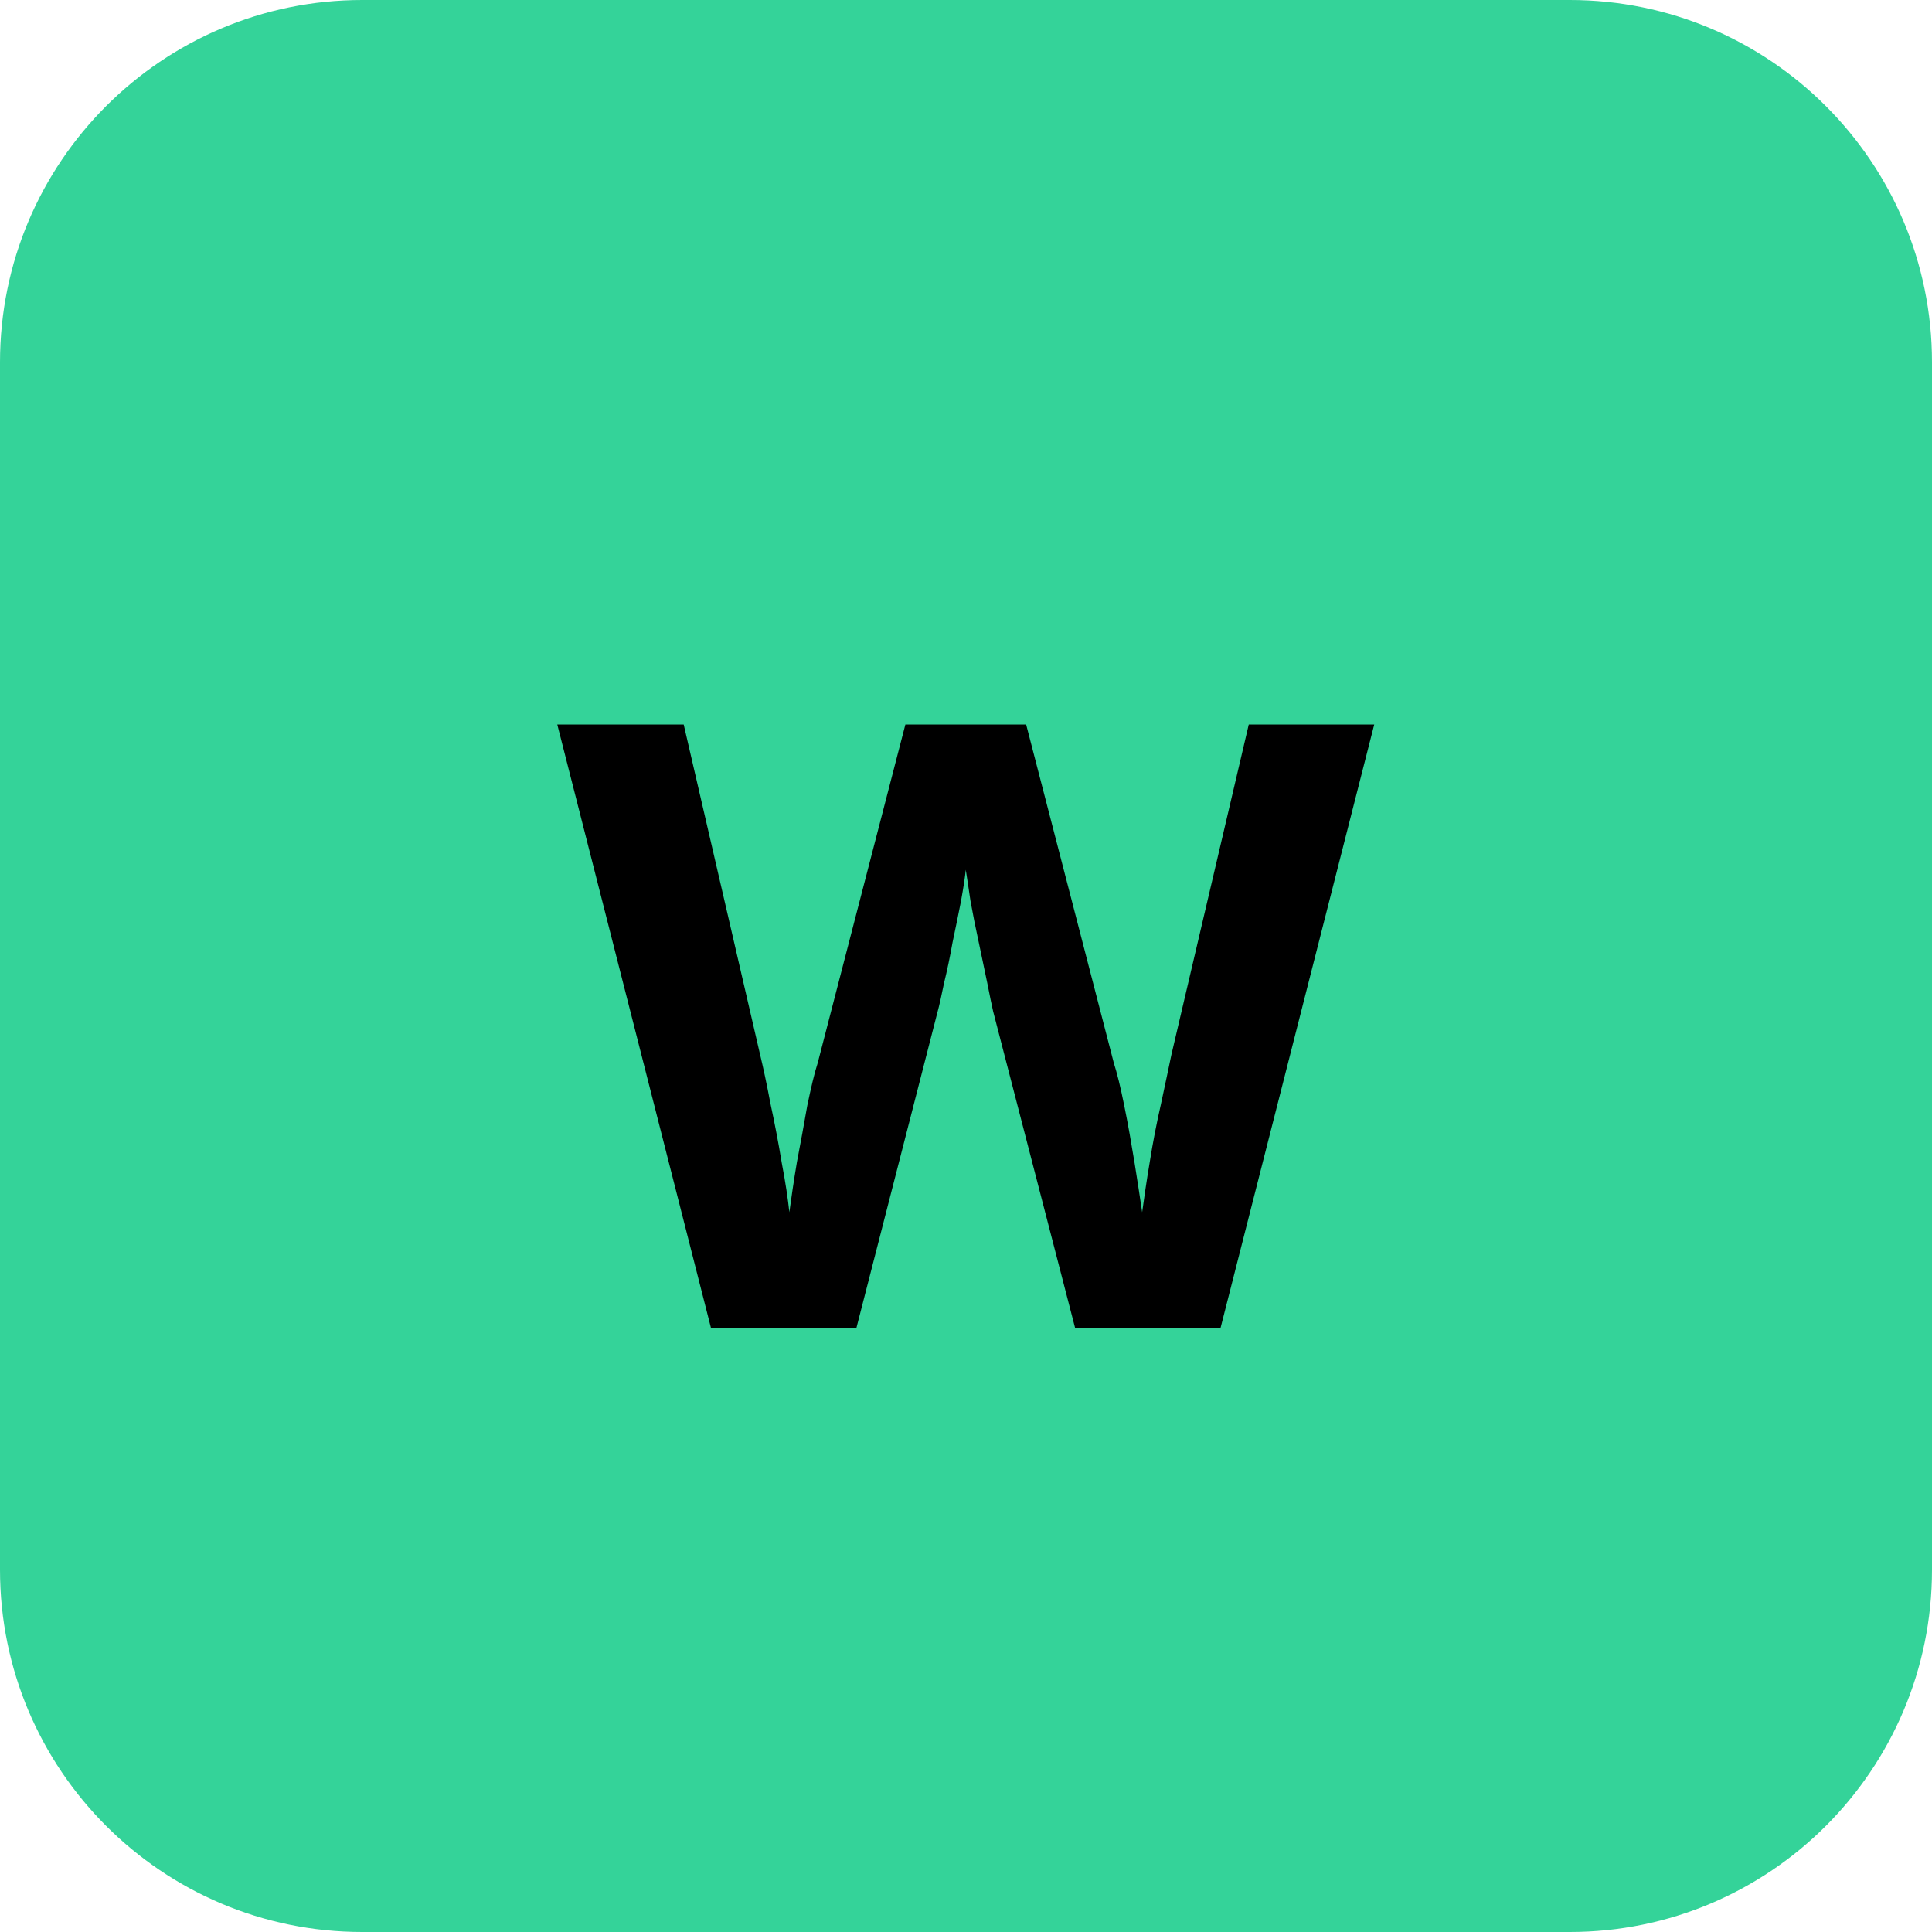
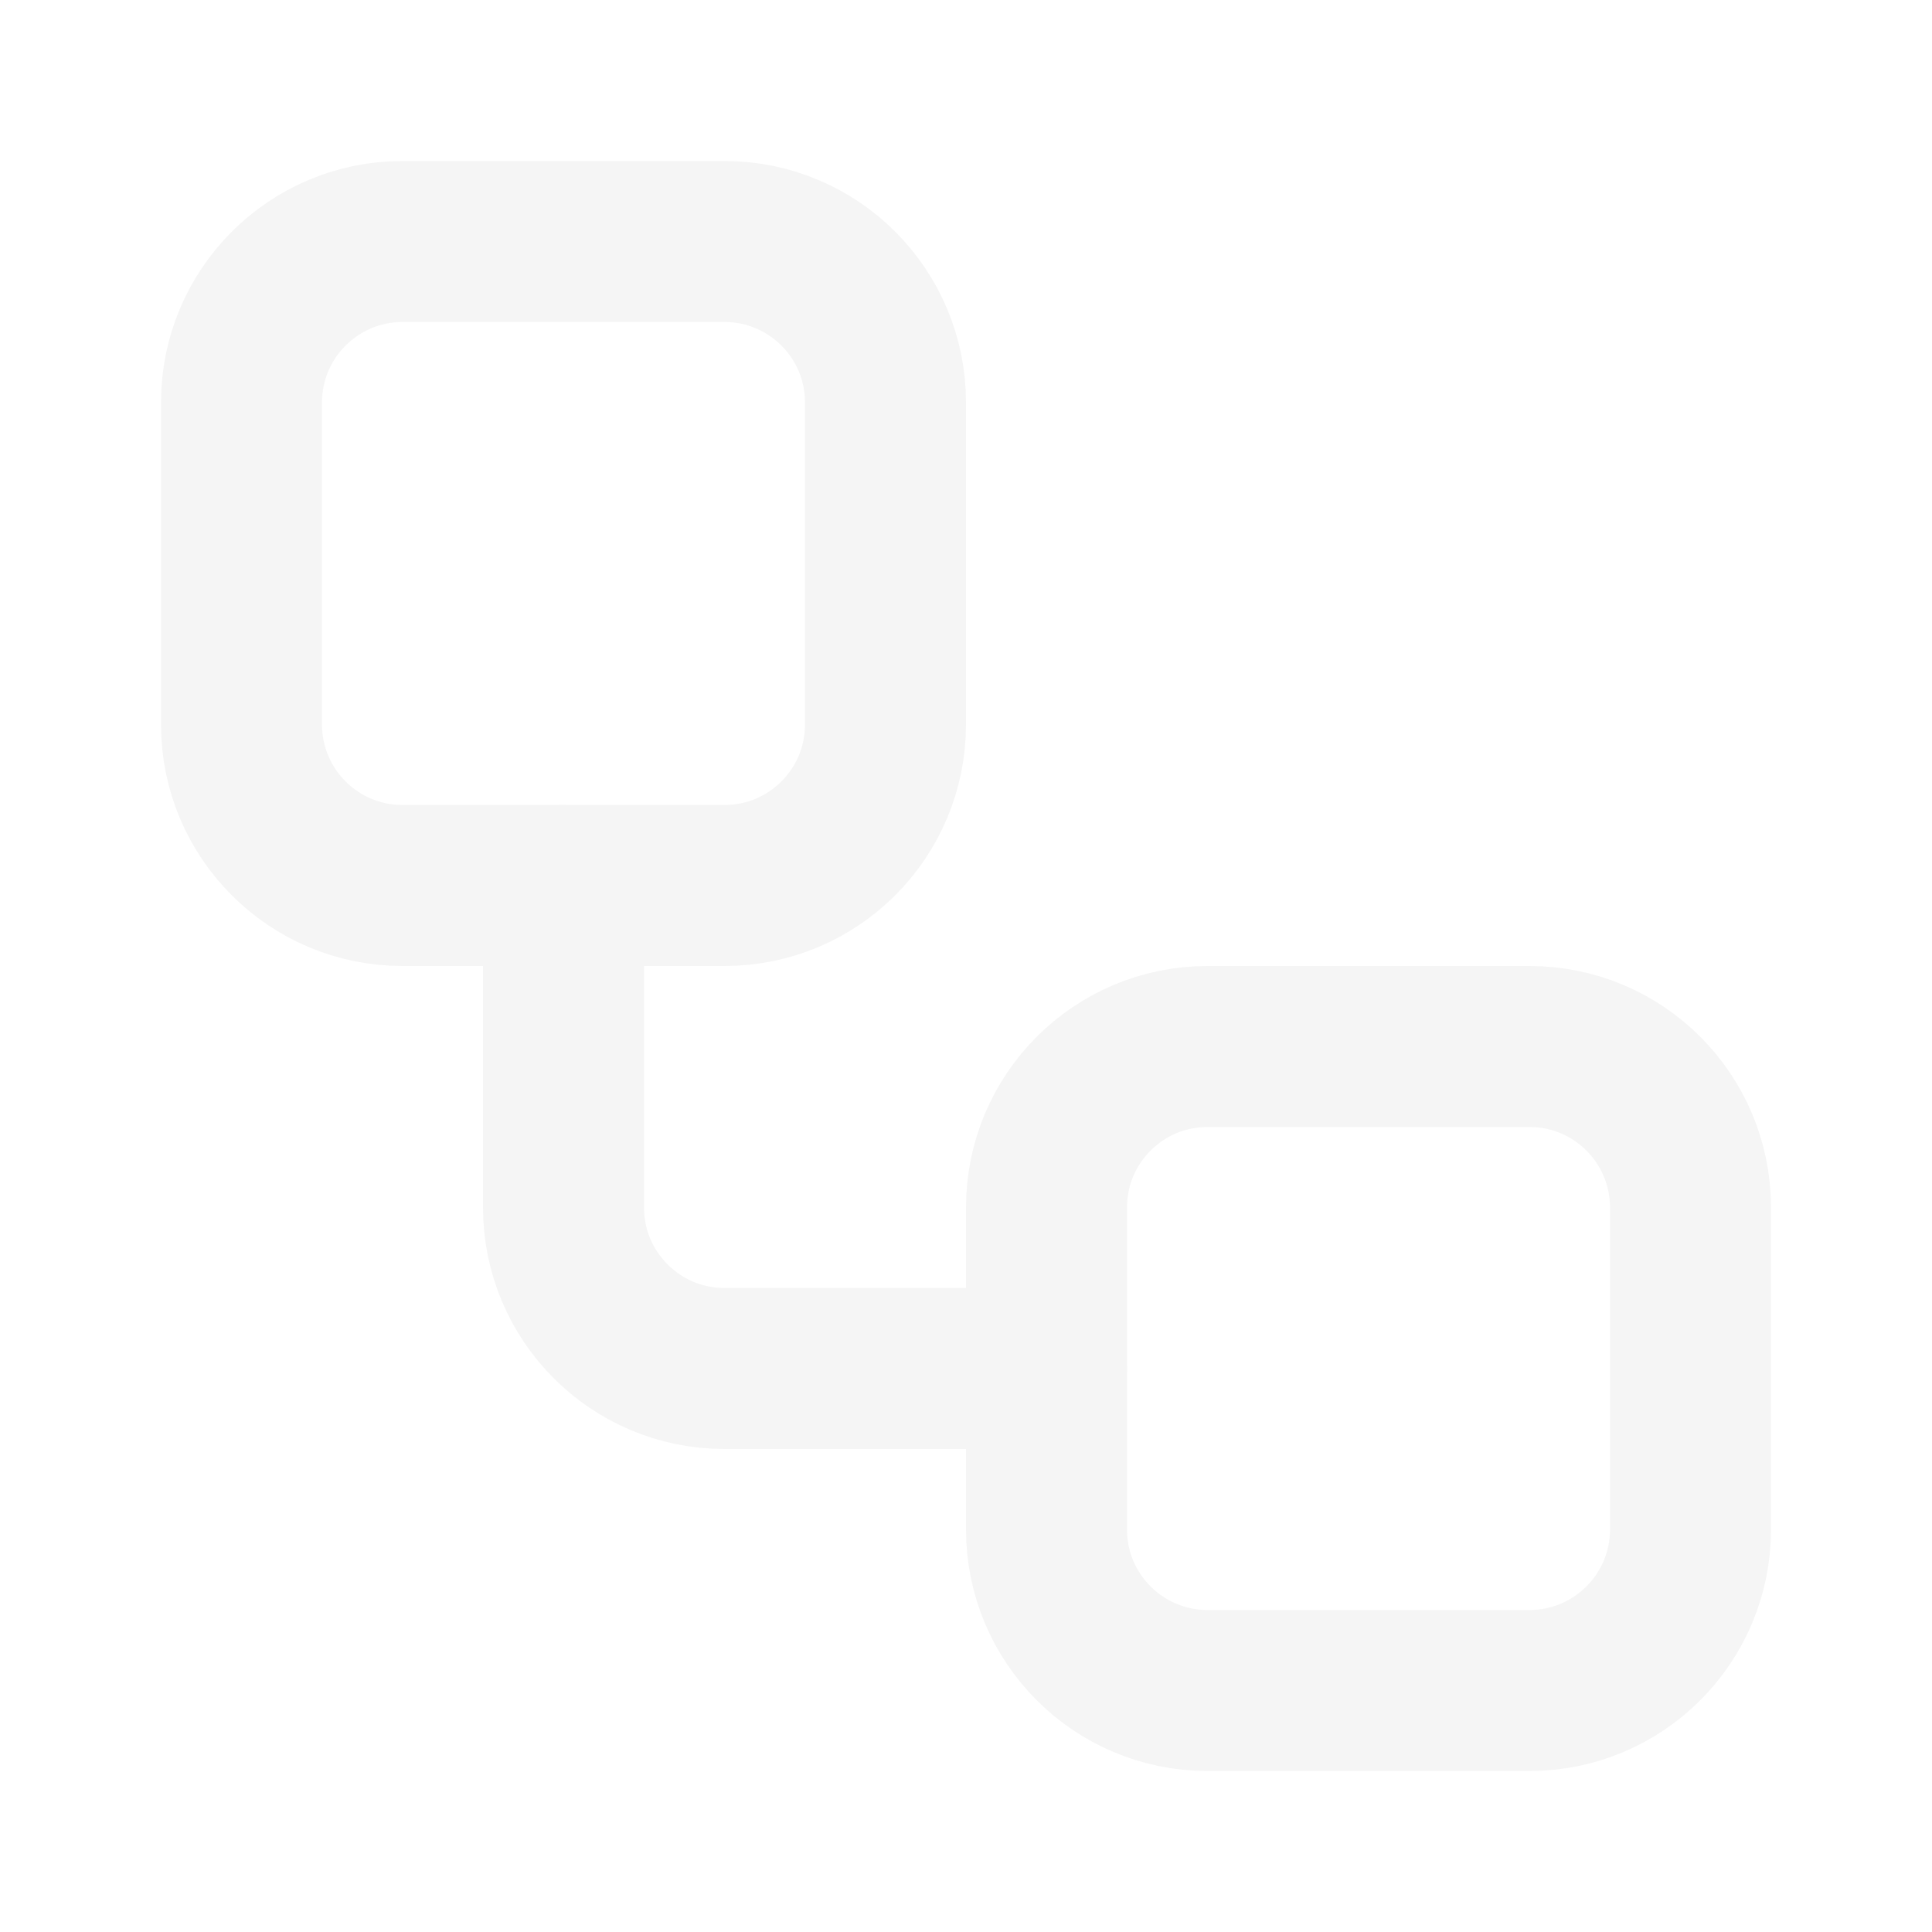
- <svg xmlns="http://www.w3.org/2000/svg" viewBox="0 0 32 32">
-   <rect width="32" height="32" rx="6" fill="#34d399" />
-   <text x="16" y="22" text-anchor="middle" font-family="system-ui, sans-serif" font-weight="700" font-size="14" fill="#000">W</text>
+ <svg xmlns="http://www.w3.org/2000/svg" width="32" height="32" viewBox="0 0 24 24" fill="none" stroke="#f5f5f5" stroke-width="2" stroke-linecap="round" stroke-linejoin="round">
+   <rect width="8" height="8" x="3" y="3" rx="2" />
+   <path d="M7 11v4a2 2 0 0 0 2 2h4" />
+   <rect width="8" height="8" x="13" y="13" rx="2" />
</svg>
